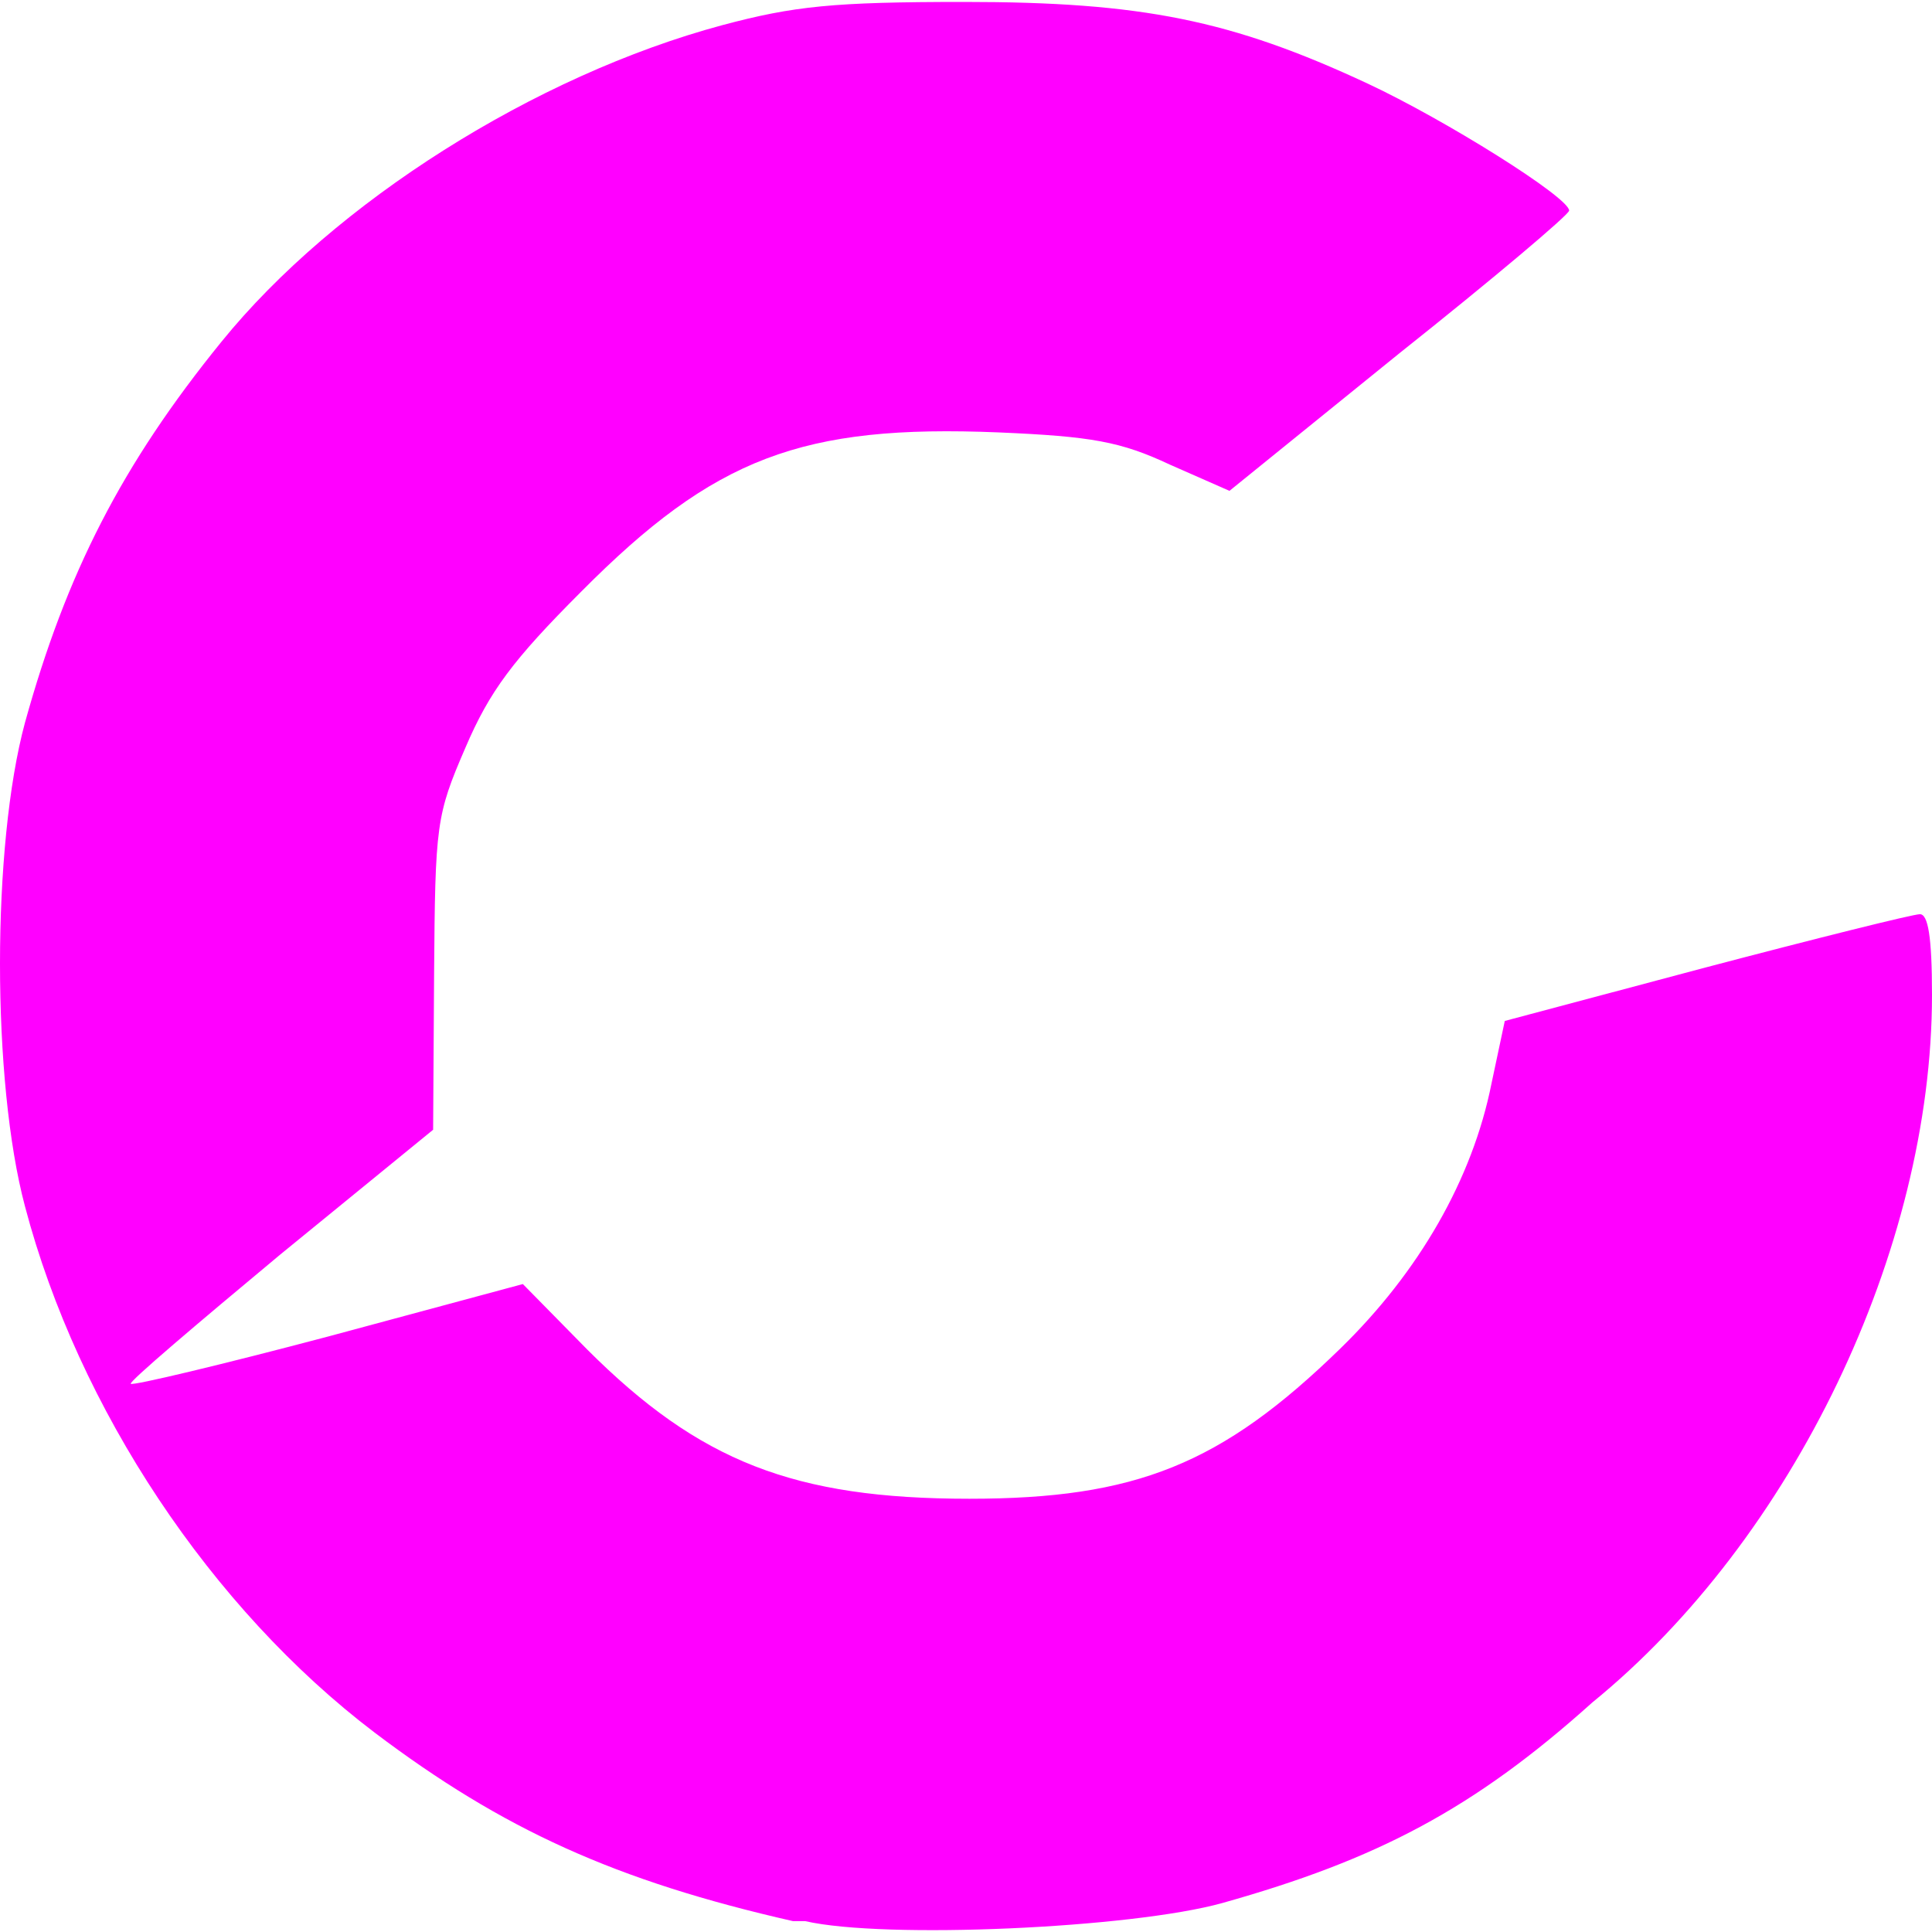
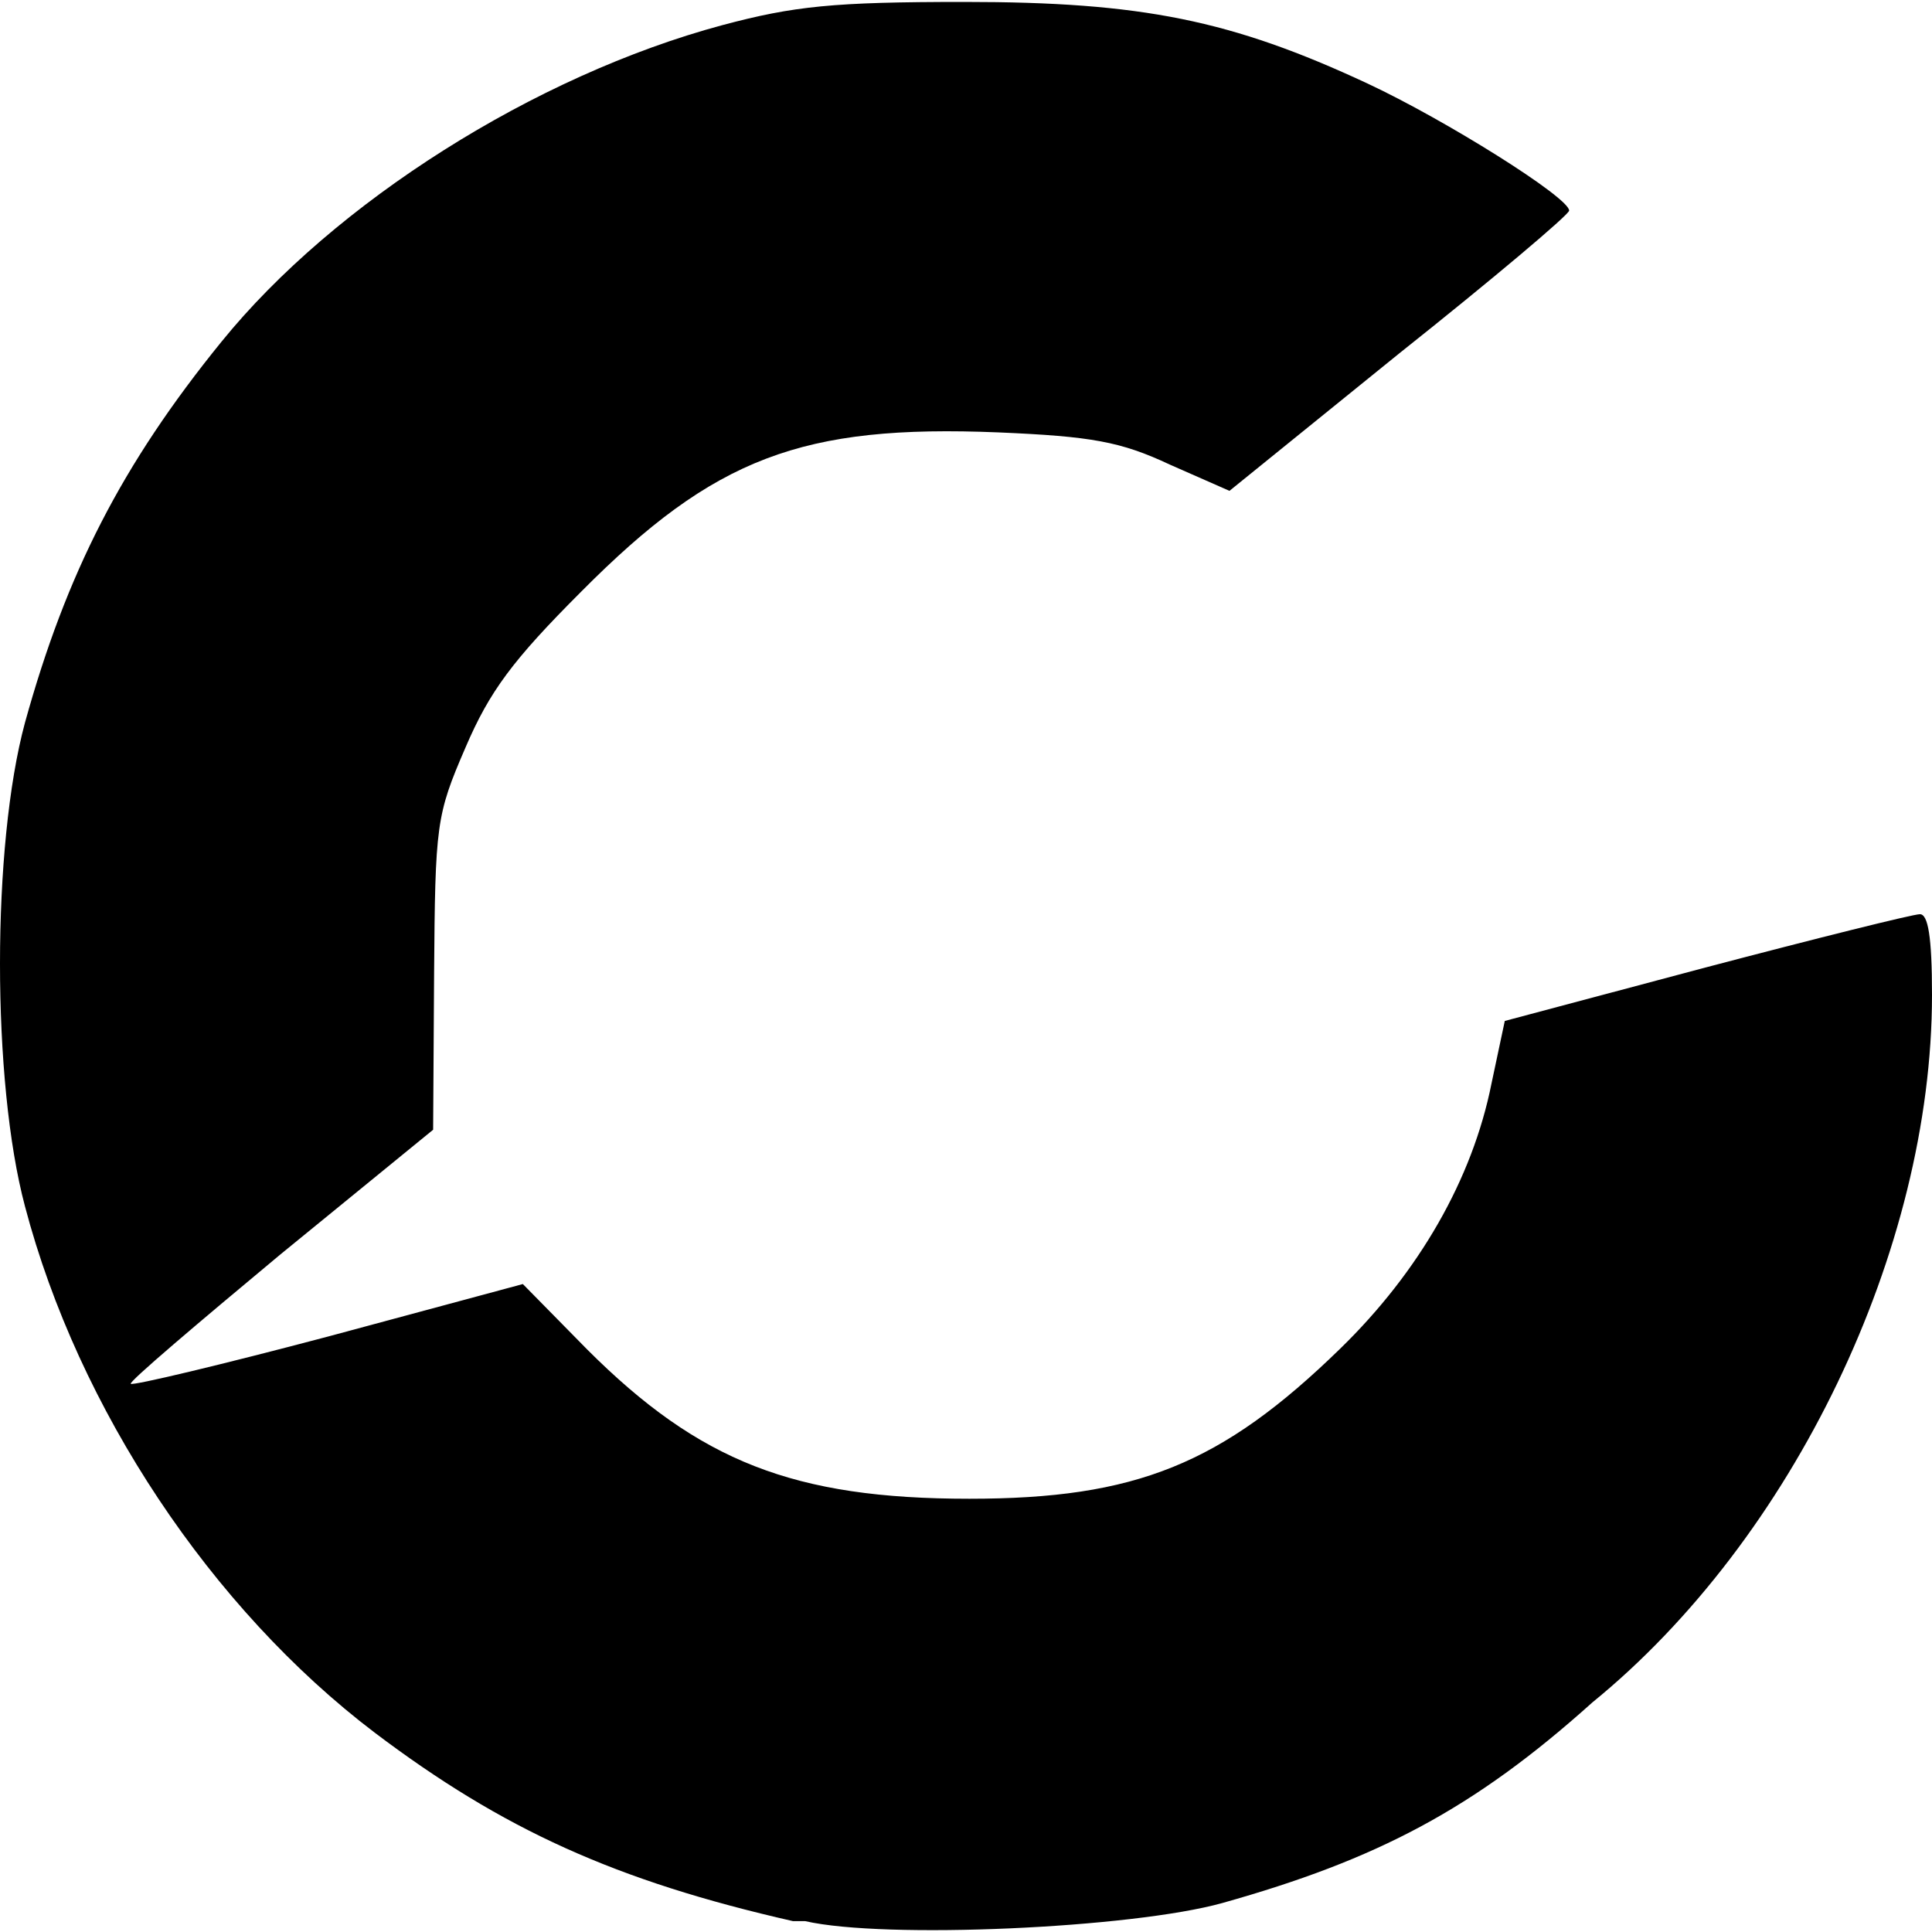
- <svg xmlns="http://www.w3.org/2000/svg" viewBox="0 0 16 16">
-   <path d="M6.567 15.91c-1.469-.334-2.404-.76-3.464-1.561C1.75 13.322.649 11.669.207 9.991c-.276-1.035-.276-2.988 0-4.007.342-1.235.801-2.137 1.628-3.155C2.769 1.677 4.43.625 5.983.208 6.576.05 6.901.016 7.986.016c1.47 0 2.212.15 3.34.676.642.3 1.669.943 1.669 1.052 0 .033-.634.568-1.41 1.185L10.182 4.065l-.493-.217c-.409-.192-.651-.234-1.419-.267-1.628-.067-2.354.208-3.456 1.318-.568.568-.76.826-.96 1.294-.242.559-.25.634-.259 1.87l-.008 1.293-1.269 1.036c-.692.576-1.252 1.051-1.235 1.068.017.017.752-.158 1.636-.392l1.611-.434.534.543c.927.926 1.711 1.235 3.164 1.235 1.377 0 2.087-.284 3.072-1.244.651-.634 1.094-1.402 1.252-2.195l.11-.518 1.66-.442c.919-.242 1.72-.442 1.778-.442.067 0 .1.184.1.668 0 2.112-1.152 4.508-2.813 5.86-.985.885-1.786 1.302-3.064 1.661-.75.209-2.796.301-3.455.15z" fill="#FF00FF" />
+ <svg xmlns="http://www.w3.org/2000/svg" viewBox="0 0 16 16" fill="currentColor">
+   <path d="M6.567 15.91c-1.469-.334-2.404-.76-3.464-1.561C1.75 13.322.649 11.669.207 9.991c-.276-1.035-.276-2.988 0-4.007.342-1.235.801-2.137 1.628-3.155C2.769 1.677 4.43.625 5.983.208 6.576.05 6.901.016 7.986.016c1.47 0 2.212.15 3.34.676.642.3 1.669.943 1.669 1.052 0 .033-.634.568-1.41 1.185L10.182 4.065l-.493-.217c-.409-.192-.651-.234-1.419-.267-1.628-.067-2.354.208-3.456 1.318-.568.568-.76.826-.96 1.294-.242.559-.25.634-.259 1.87l-.008 1.293-1.269 1.036c-.692.576-1.252 1.051-1.235 1.068.017.017.752-.158 1.636-.392l1.611-.434.534.543c.927.926 1.711 1.235 3.164 1.235 1.377 0 2.087-.284 3.072-1.244.651-.634 1.094-1.402 1.252-2.195l.11-.518 1.66-.442c.919-.242 1.72-.442 1.778-.442.067 0 .1.184.1.668 0 2.112-1.152 4.508-2.813 5.86-.985.885-1.786 1.302-3.064 1.661-.75.209-2.796.301-3.455.15z" />
</svg>
